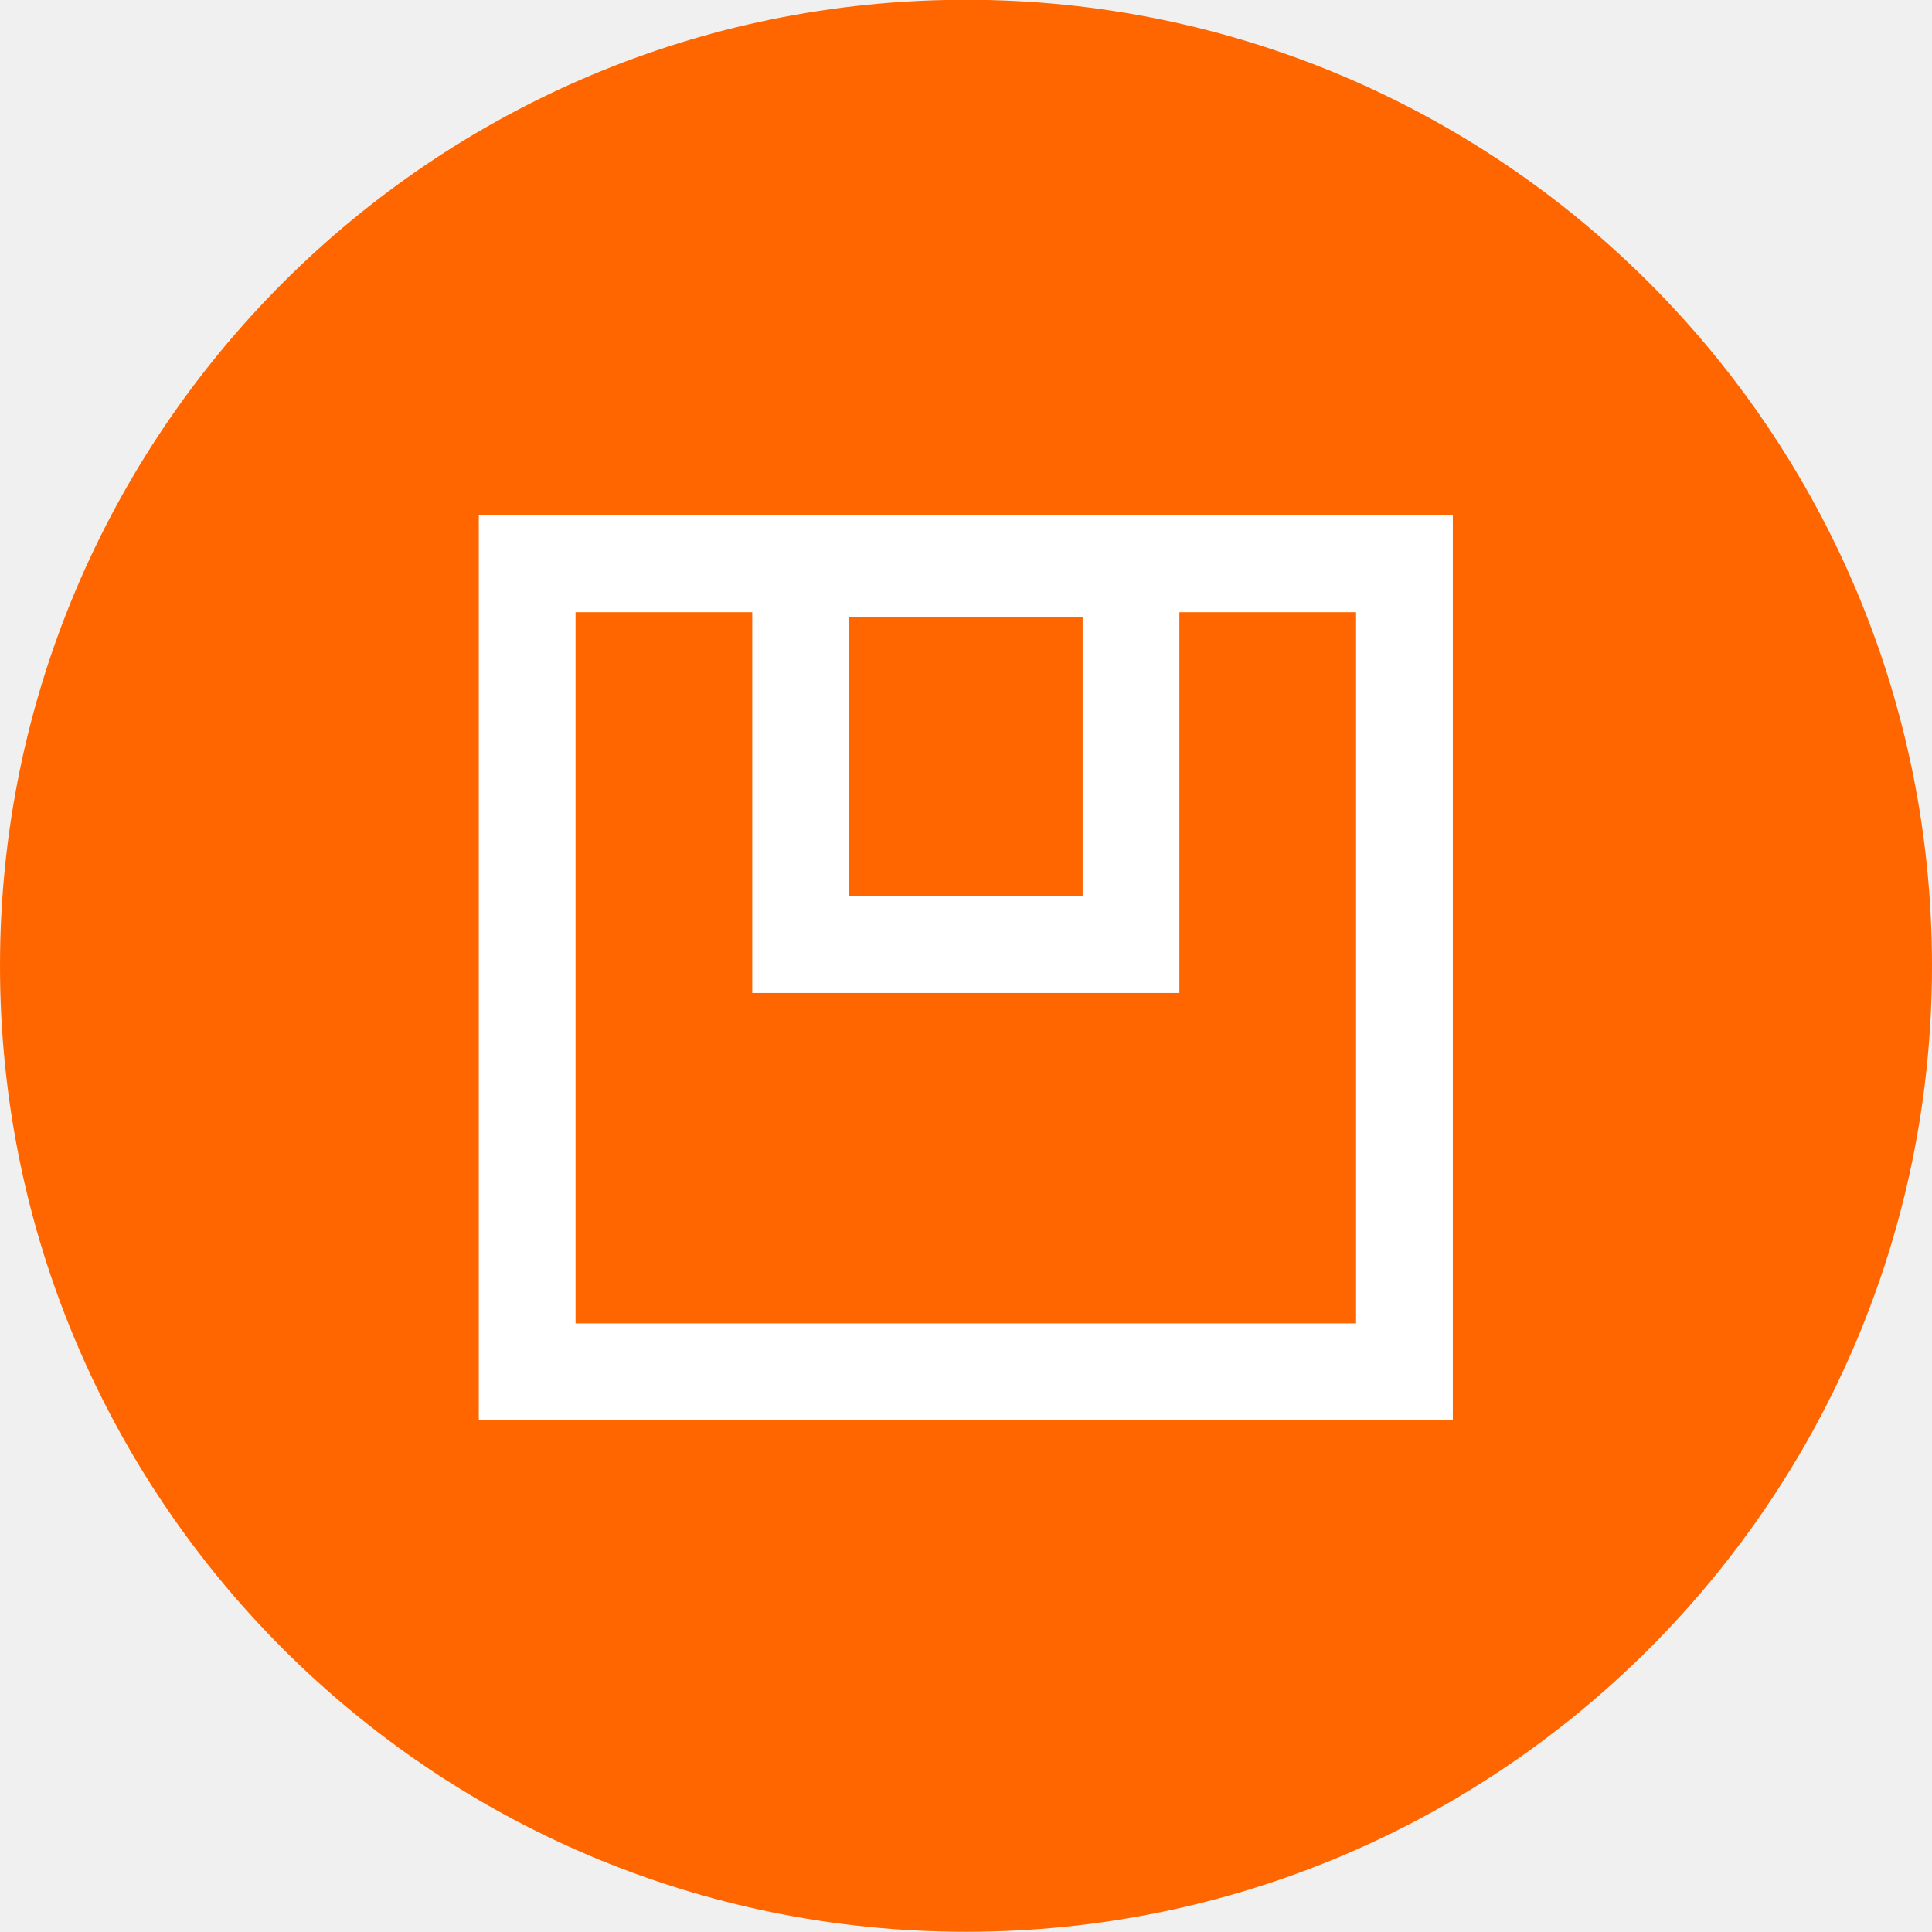
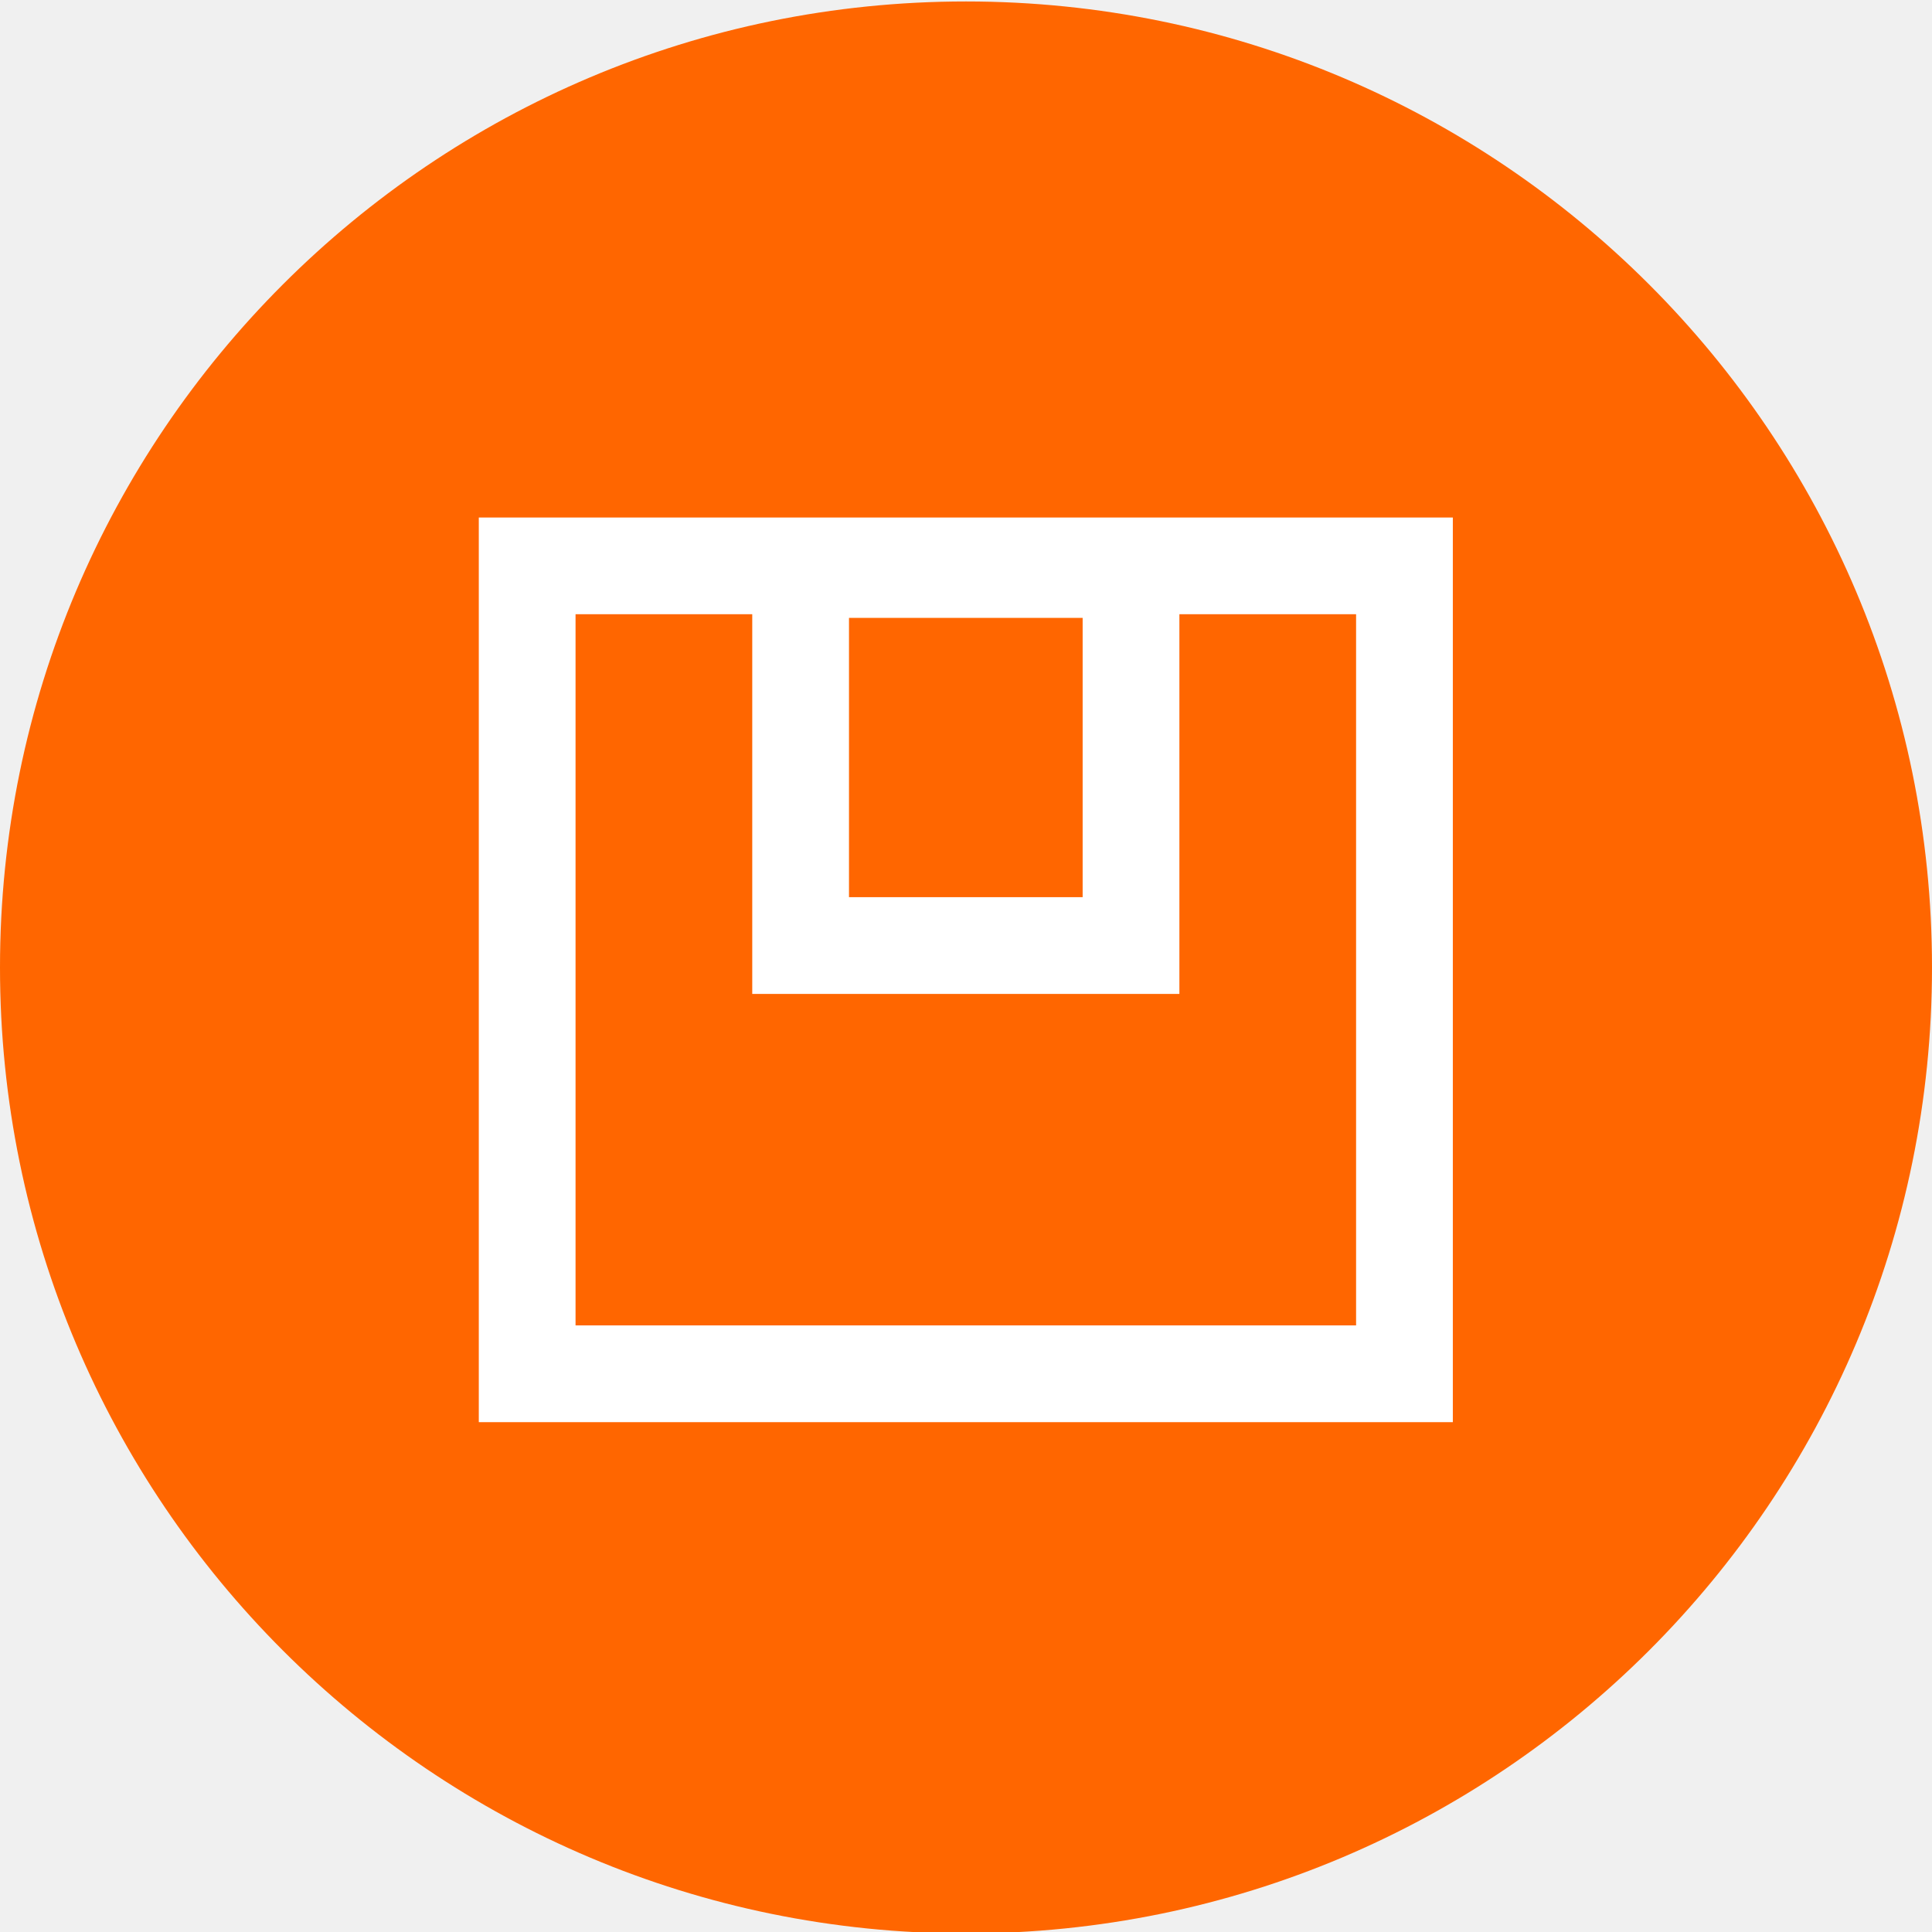
- <svg xmlns="http://www.w3.org/2000/svg" width="20" height="20" viewBox="0 0 5.292 5.292" version="1.1" id="svg20811">
-   <defs id="defs20808" />
-   <g id="layer1">
-     <g id="g14812" transform="translate(-63.457,-162.4226)">
-       <circle style="fill:#ff6600;stroke-width:0.09;stroke-linecap:round" id="path355" cx="66.103" cy="165.068" r="2.646" />
-       <rect style="fill:none;stroke:#ffffff;stroke-width:0.265;stroke-linecap:round;stroke-dasharray:none" id="rect463" width="2.403" height="2.213" x="64.901" y="163.967" />
-       <rect style="fill:none;stroke:#ffffff;stroke-width:0.265;stroke-linecap:round;stroke-dasharray:none" id="rect465" width="0.905" height="1.03" x="65.65" y="163.98" />
-     </g>
+ <svg xmlns="http://www.w3.org/2000/svg" width="20" height="20" version="1.1" viewBox="0 0 5.292 5.292">
+   <g transform="translate(-63.457 -162.42)" stroke-linecap="round">
+     <circle cx="66.103" cy="165.07" r="2.646" fill="#f60" stroke-width=".09" />
+     <rect x="64.901" y="163.97" width="2.403" height="2.213" fill="none" stroke="#fff" stroke-width=".265" />
+     <rect x="65.65" y="163.98" width=".905" height="1.03" fill="none" stroke="#fff" stroke-width=".265" />
  </g>
</svg>
